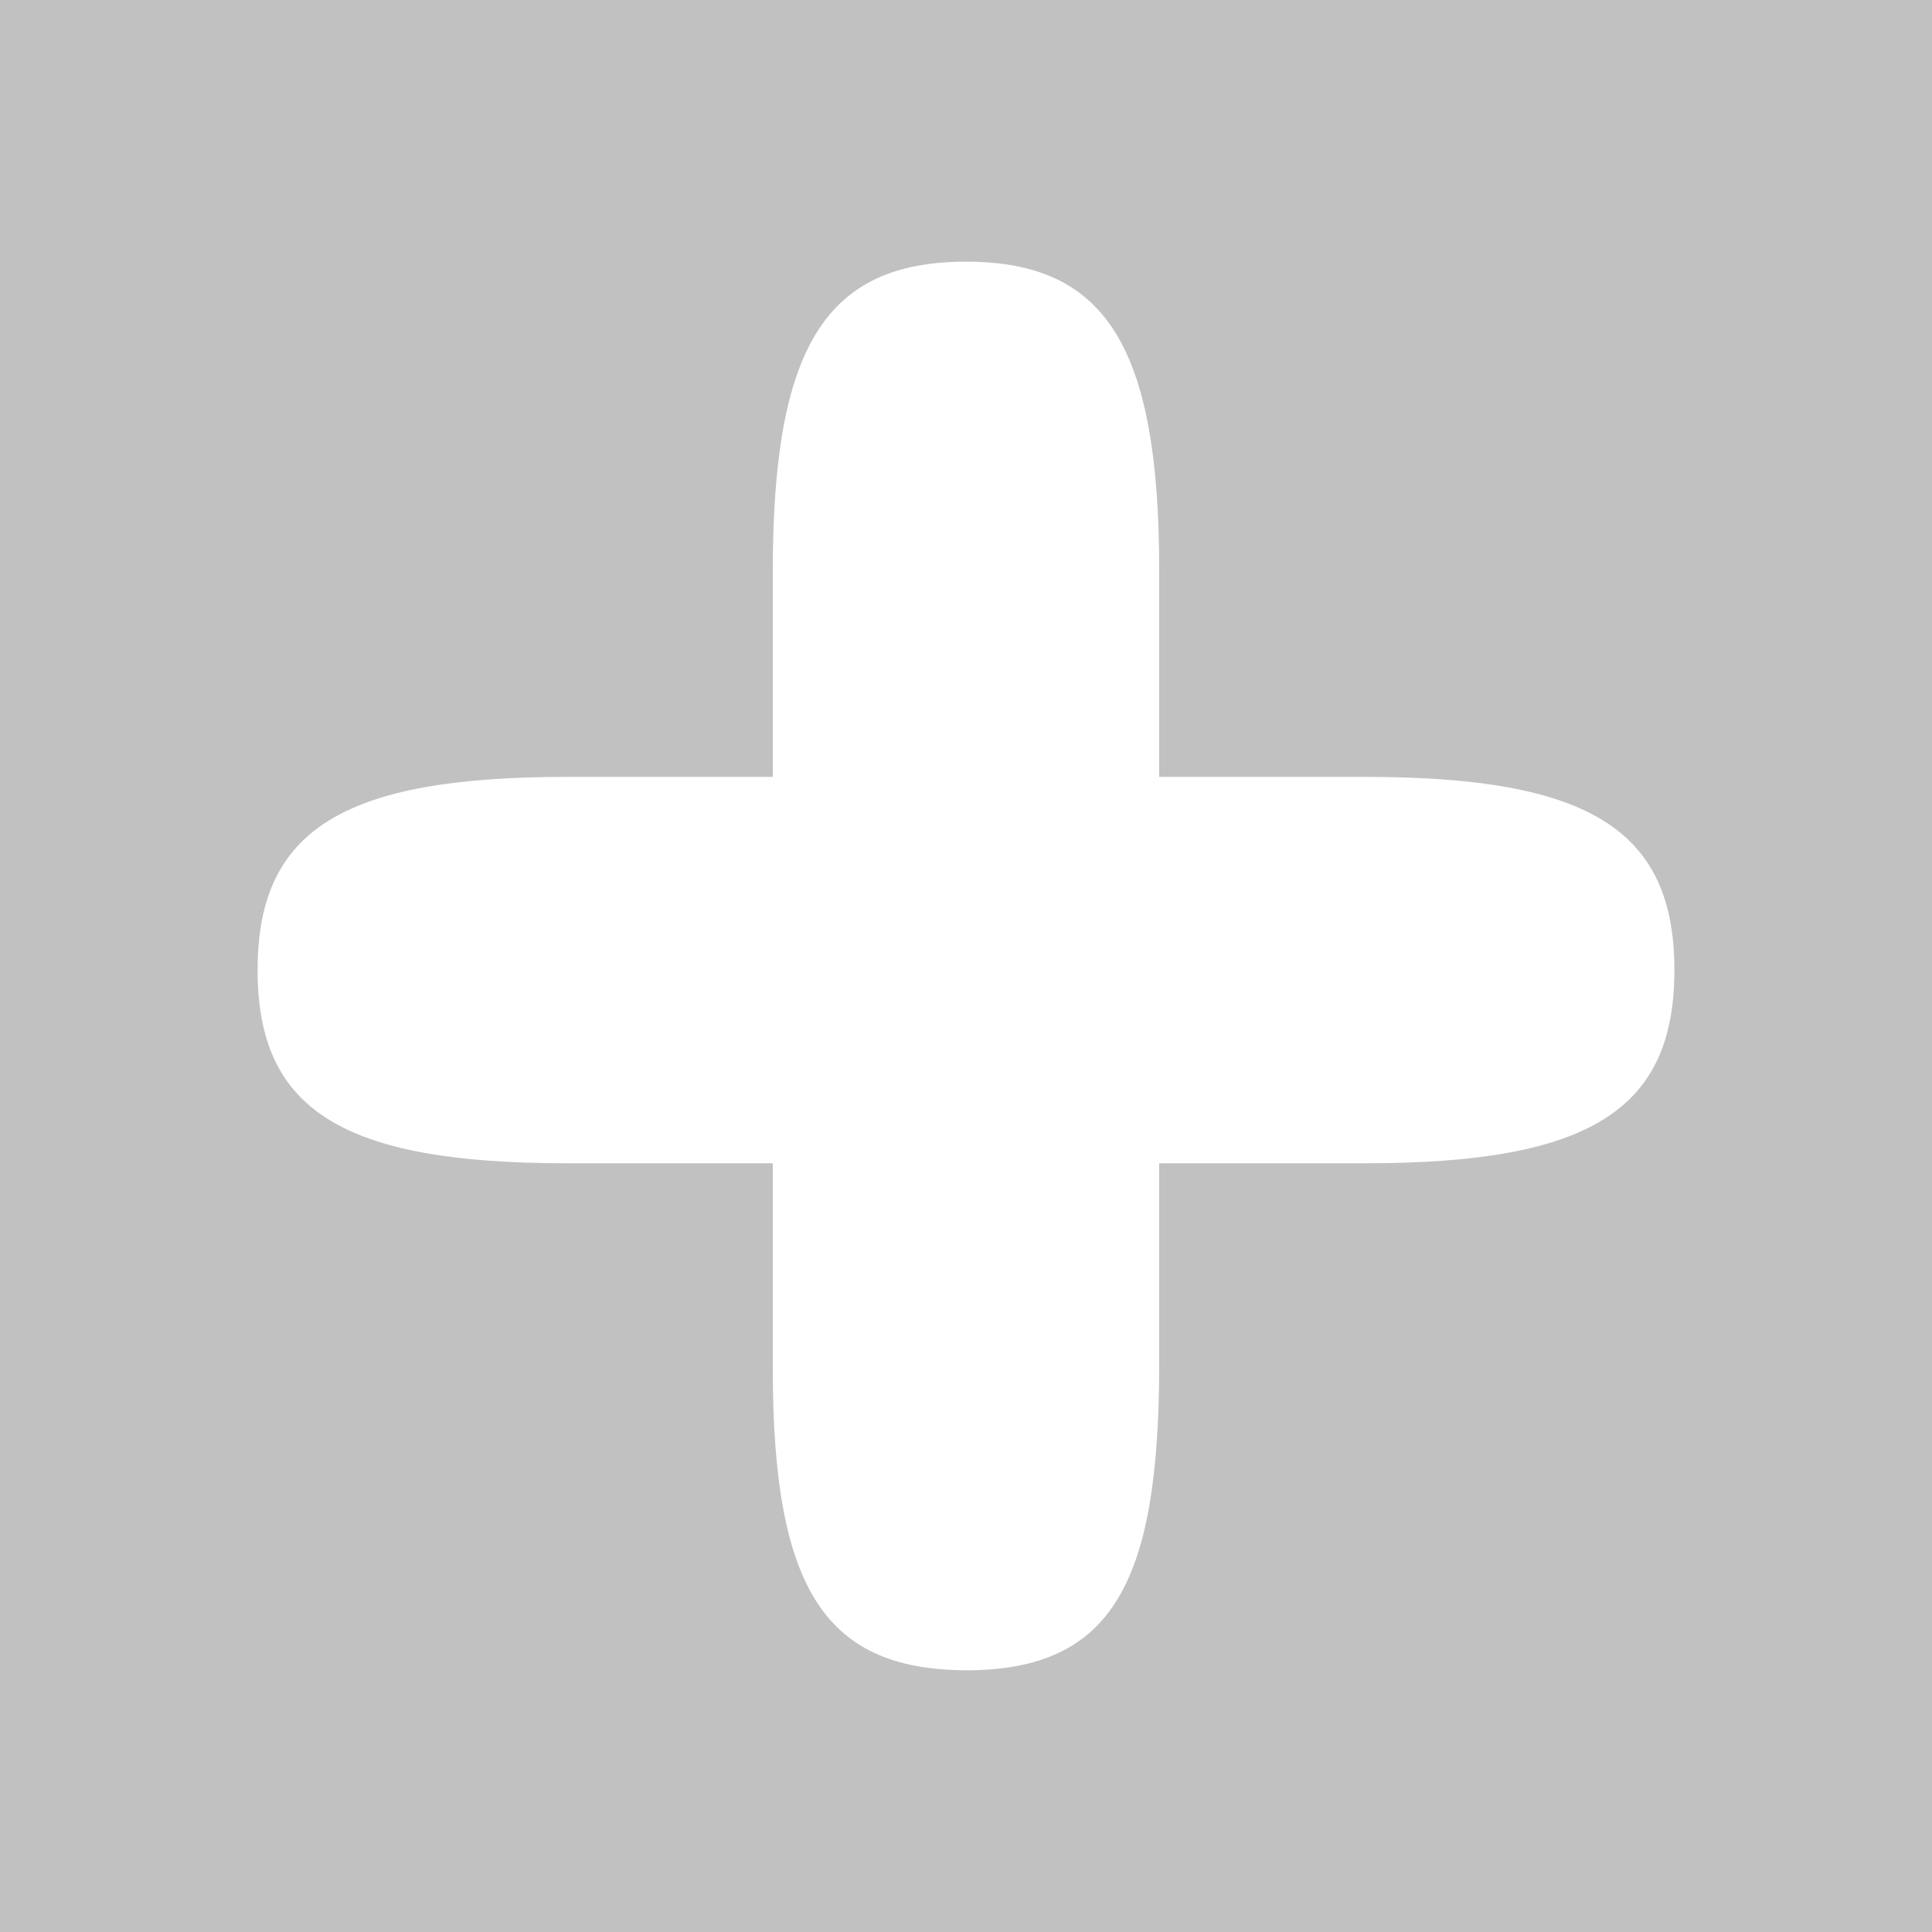
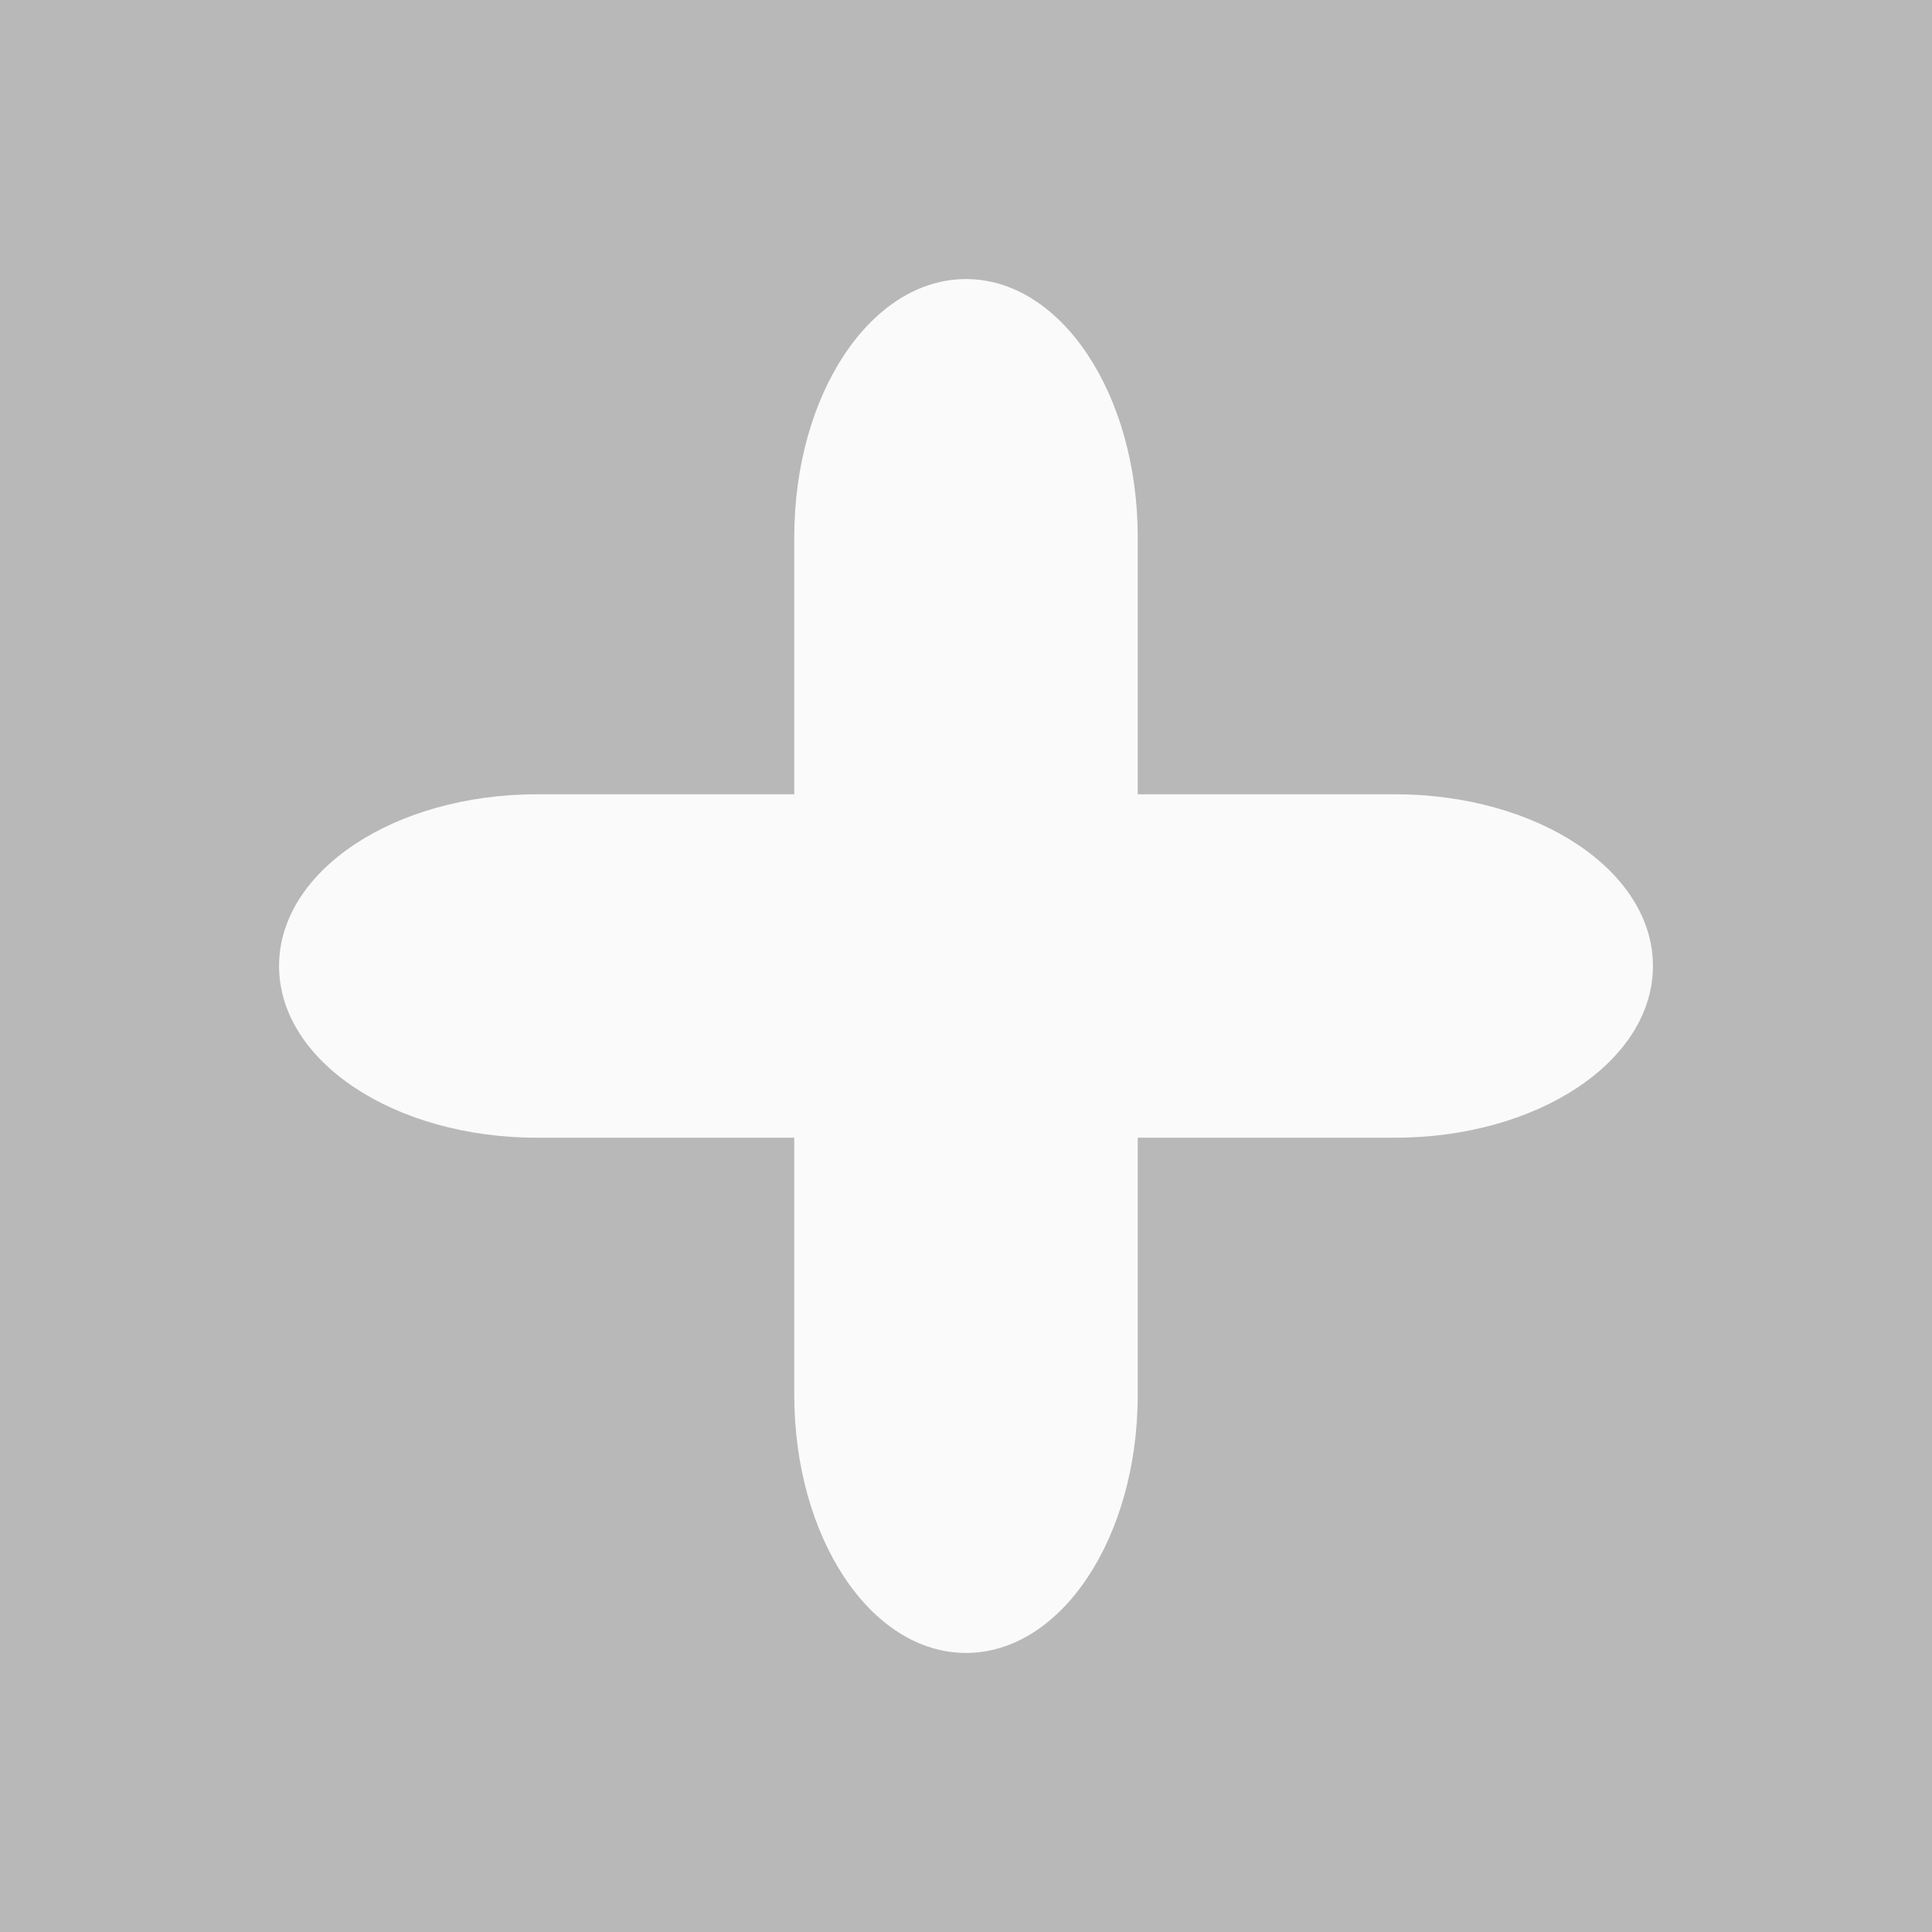
- <svg xmlns="http://www.w3.org/2000/svg" height="45" width="45" version="1.1">
-   <path d="m4.5e-8 22.5v-22.5h22.5 22.5v22.5 22.5h-22.5-22.5z" fill-opacity=".196" />
-   <path d="m27 31.895v-4.8h4.8c5.218 0 7.2-1.238 7.2-4.5s-1.982-4.5-7.2-4.5h-4.8v-4.8c0-5.218-1.238-7.2-4.5-7.2s-4.5 1.982-4.5 7.2v4.8h-4.8c-5.218 0-7.2 1.238-7.2 4.5s1.982 4.5 7.2 4.5h4.8v4.8c0 5.218 1.286 7.009 4.548 7.009 3.395-0.018 4.429-2.102 4.452-7.009z" fill="#fff" />
+ <svg xmlns="http://www.w3.org/2000/svg" width="45" height="45" version="1.1">
+   <rect x="-4.7401e-7" y="-8.1766e-7" width="45" height="45" fill="#808080" fill-opacity=".502" />
+   <path d="m22.5 6.5c-2.216 0-4 2.682-4 6.012v5.988h-5.988c-3.33 0-6.012 1.784-6.012 4s2.682 4 6.012 4h5.988v5.988c0 3.33 1.784 6.012 4 6.012s4-2.682 4-6.012v-5.988h5.988c3.33 0 6.012-1.784 6.012-4s-2.682-4-6.012-4h-5.988v-5.988c0-3.33-1.784-6.012-4-6.012z" fill="#fafafa" style="paint-order:markers stroke fill" />
</svg>
